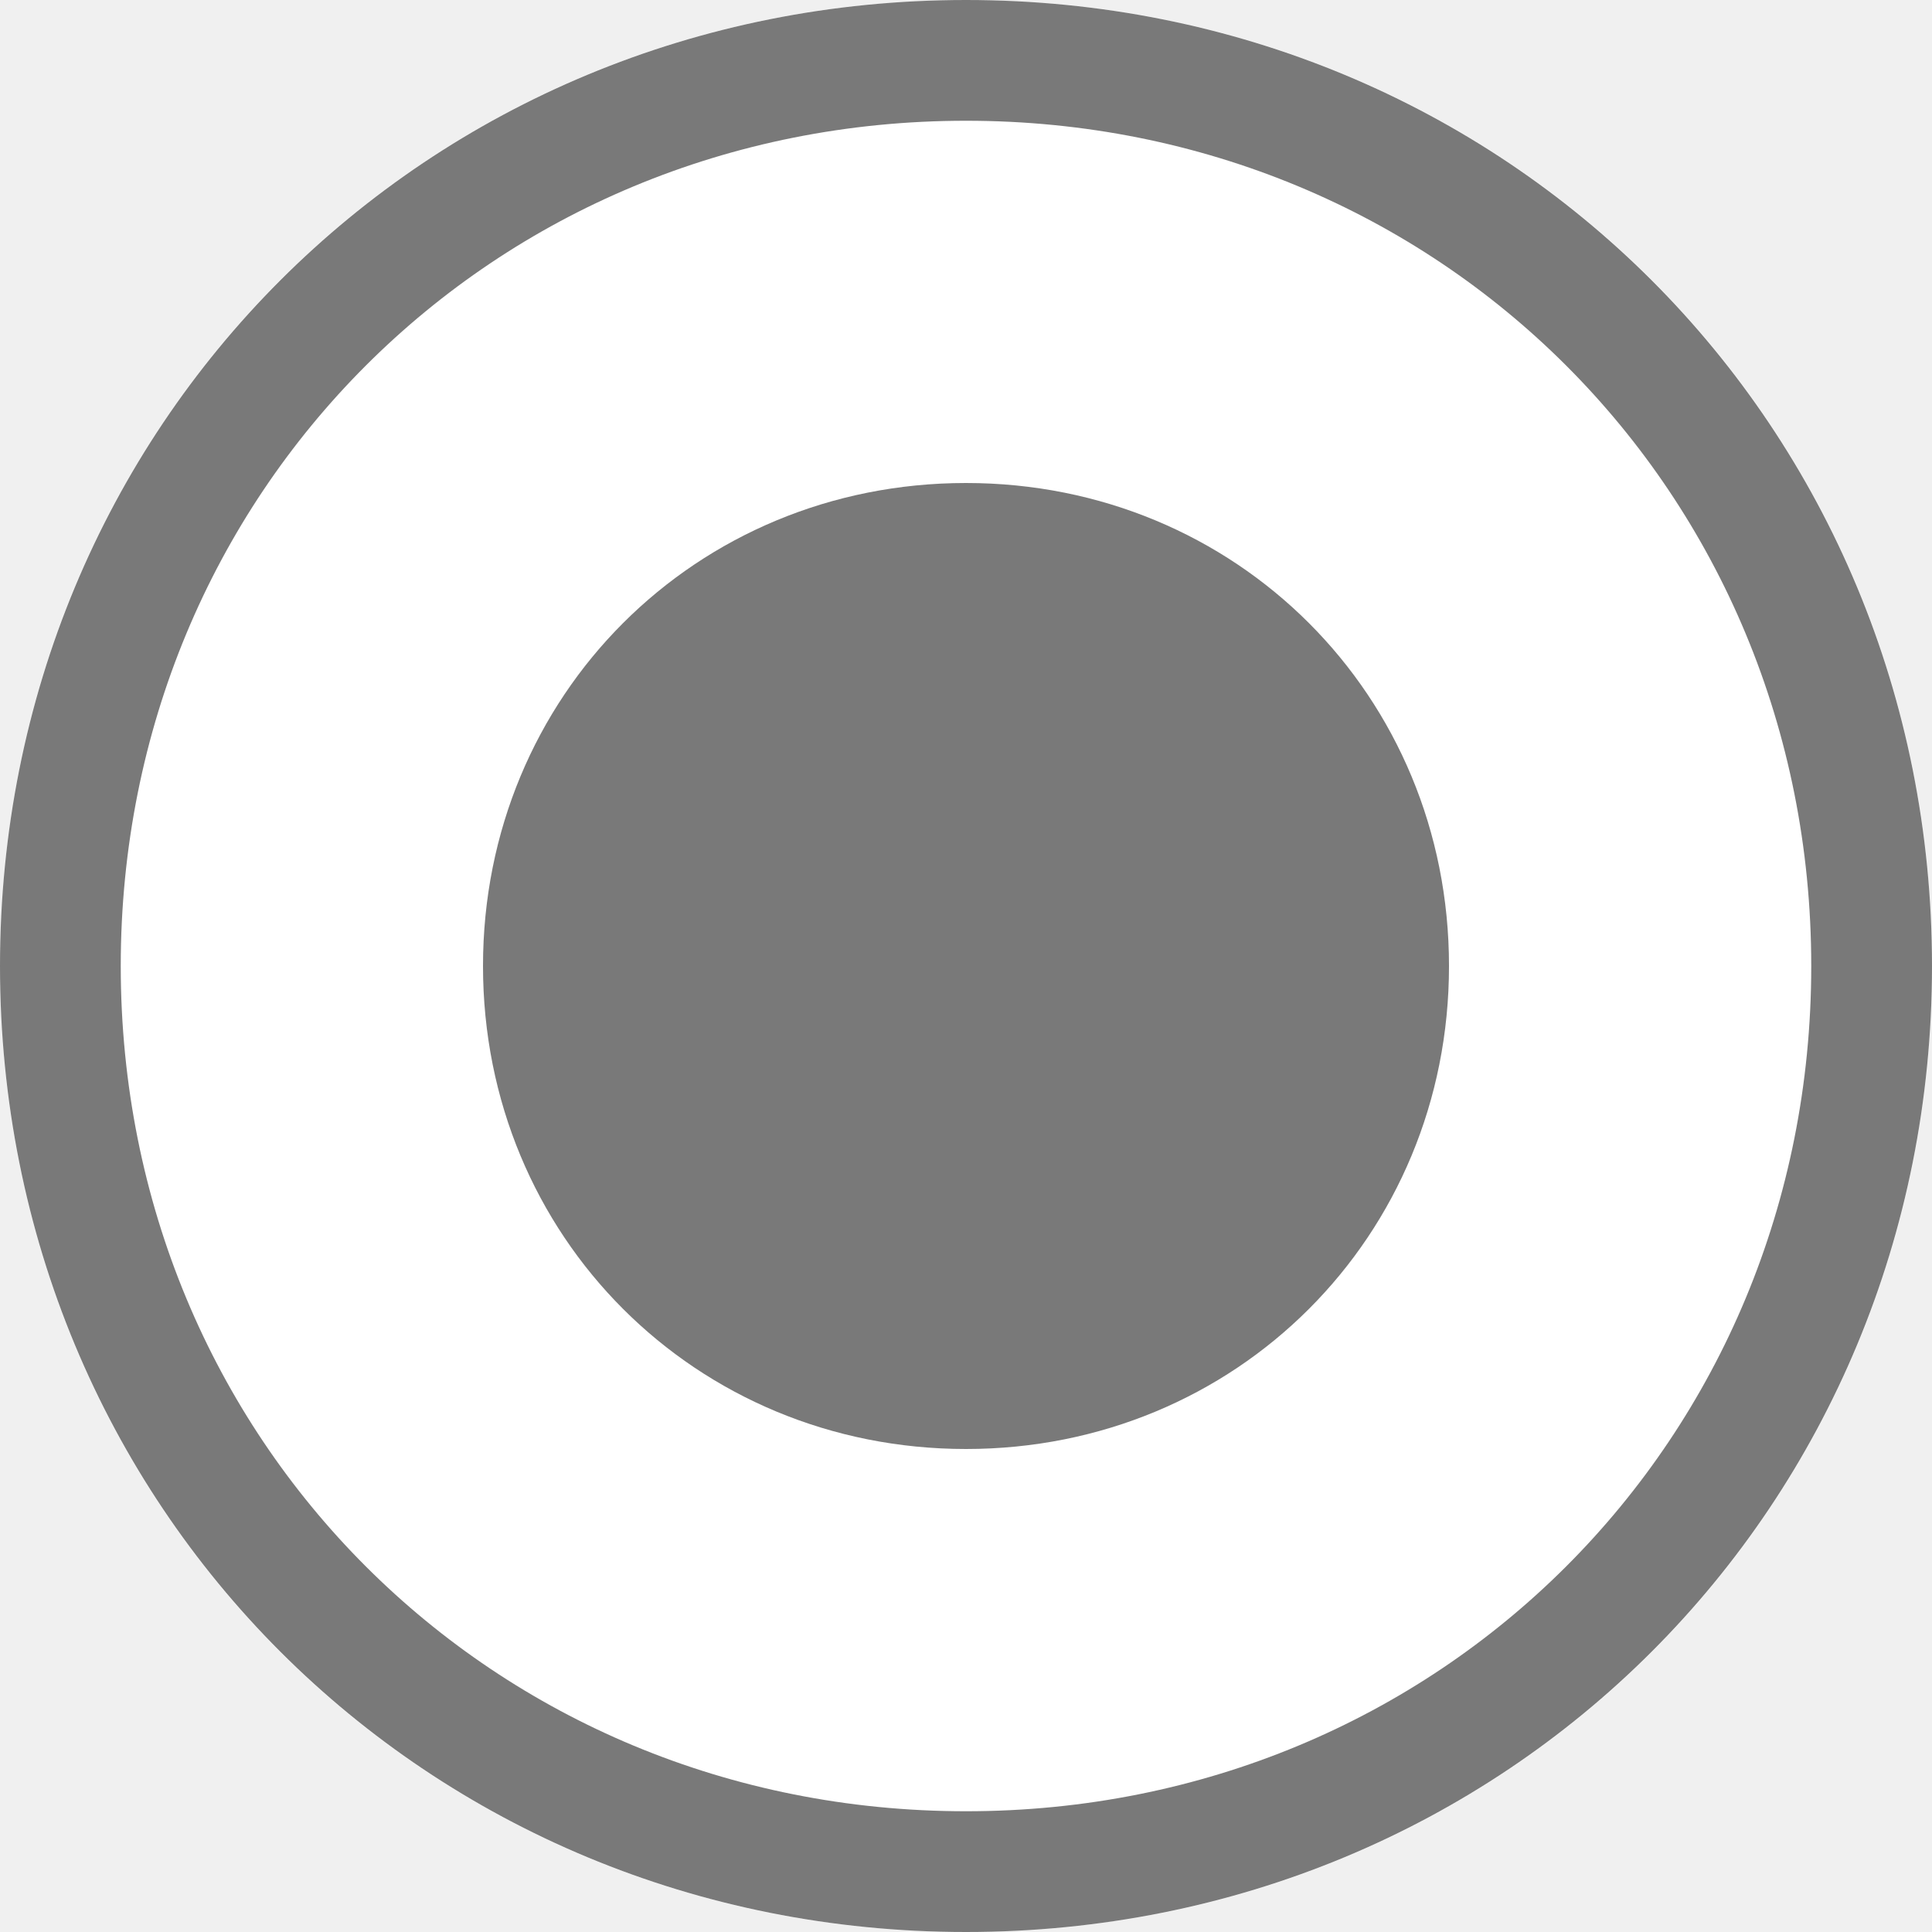
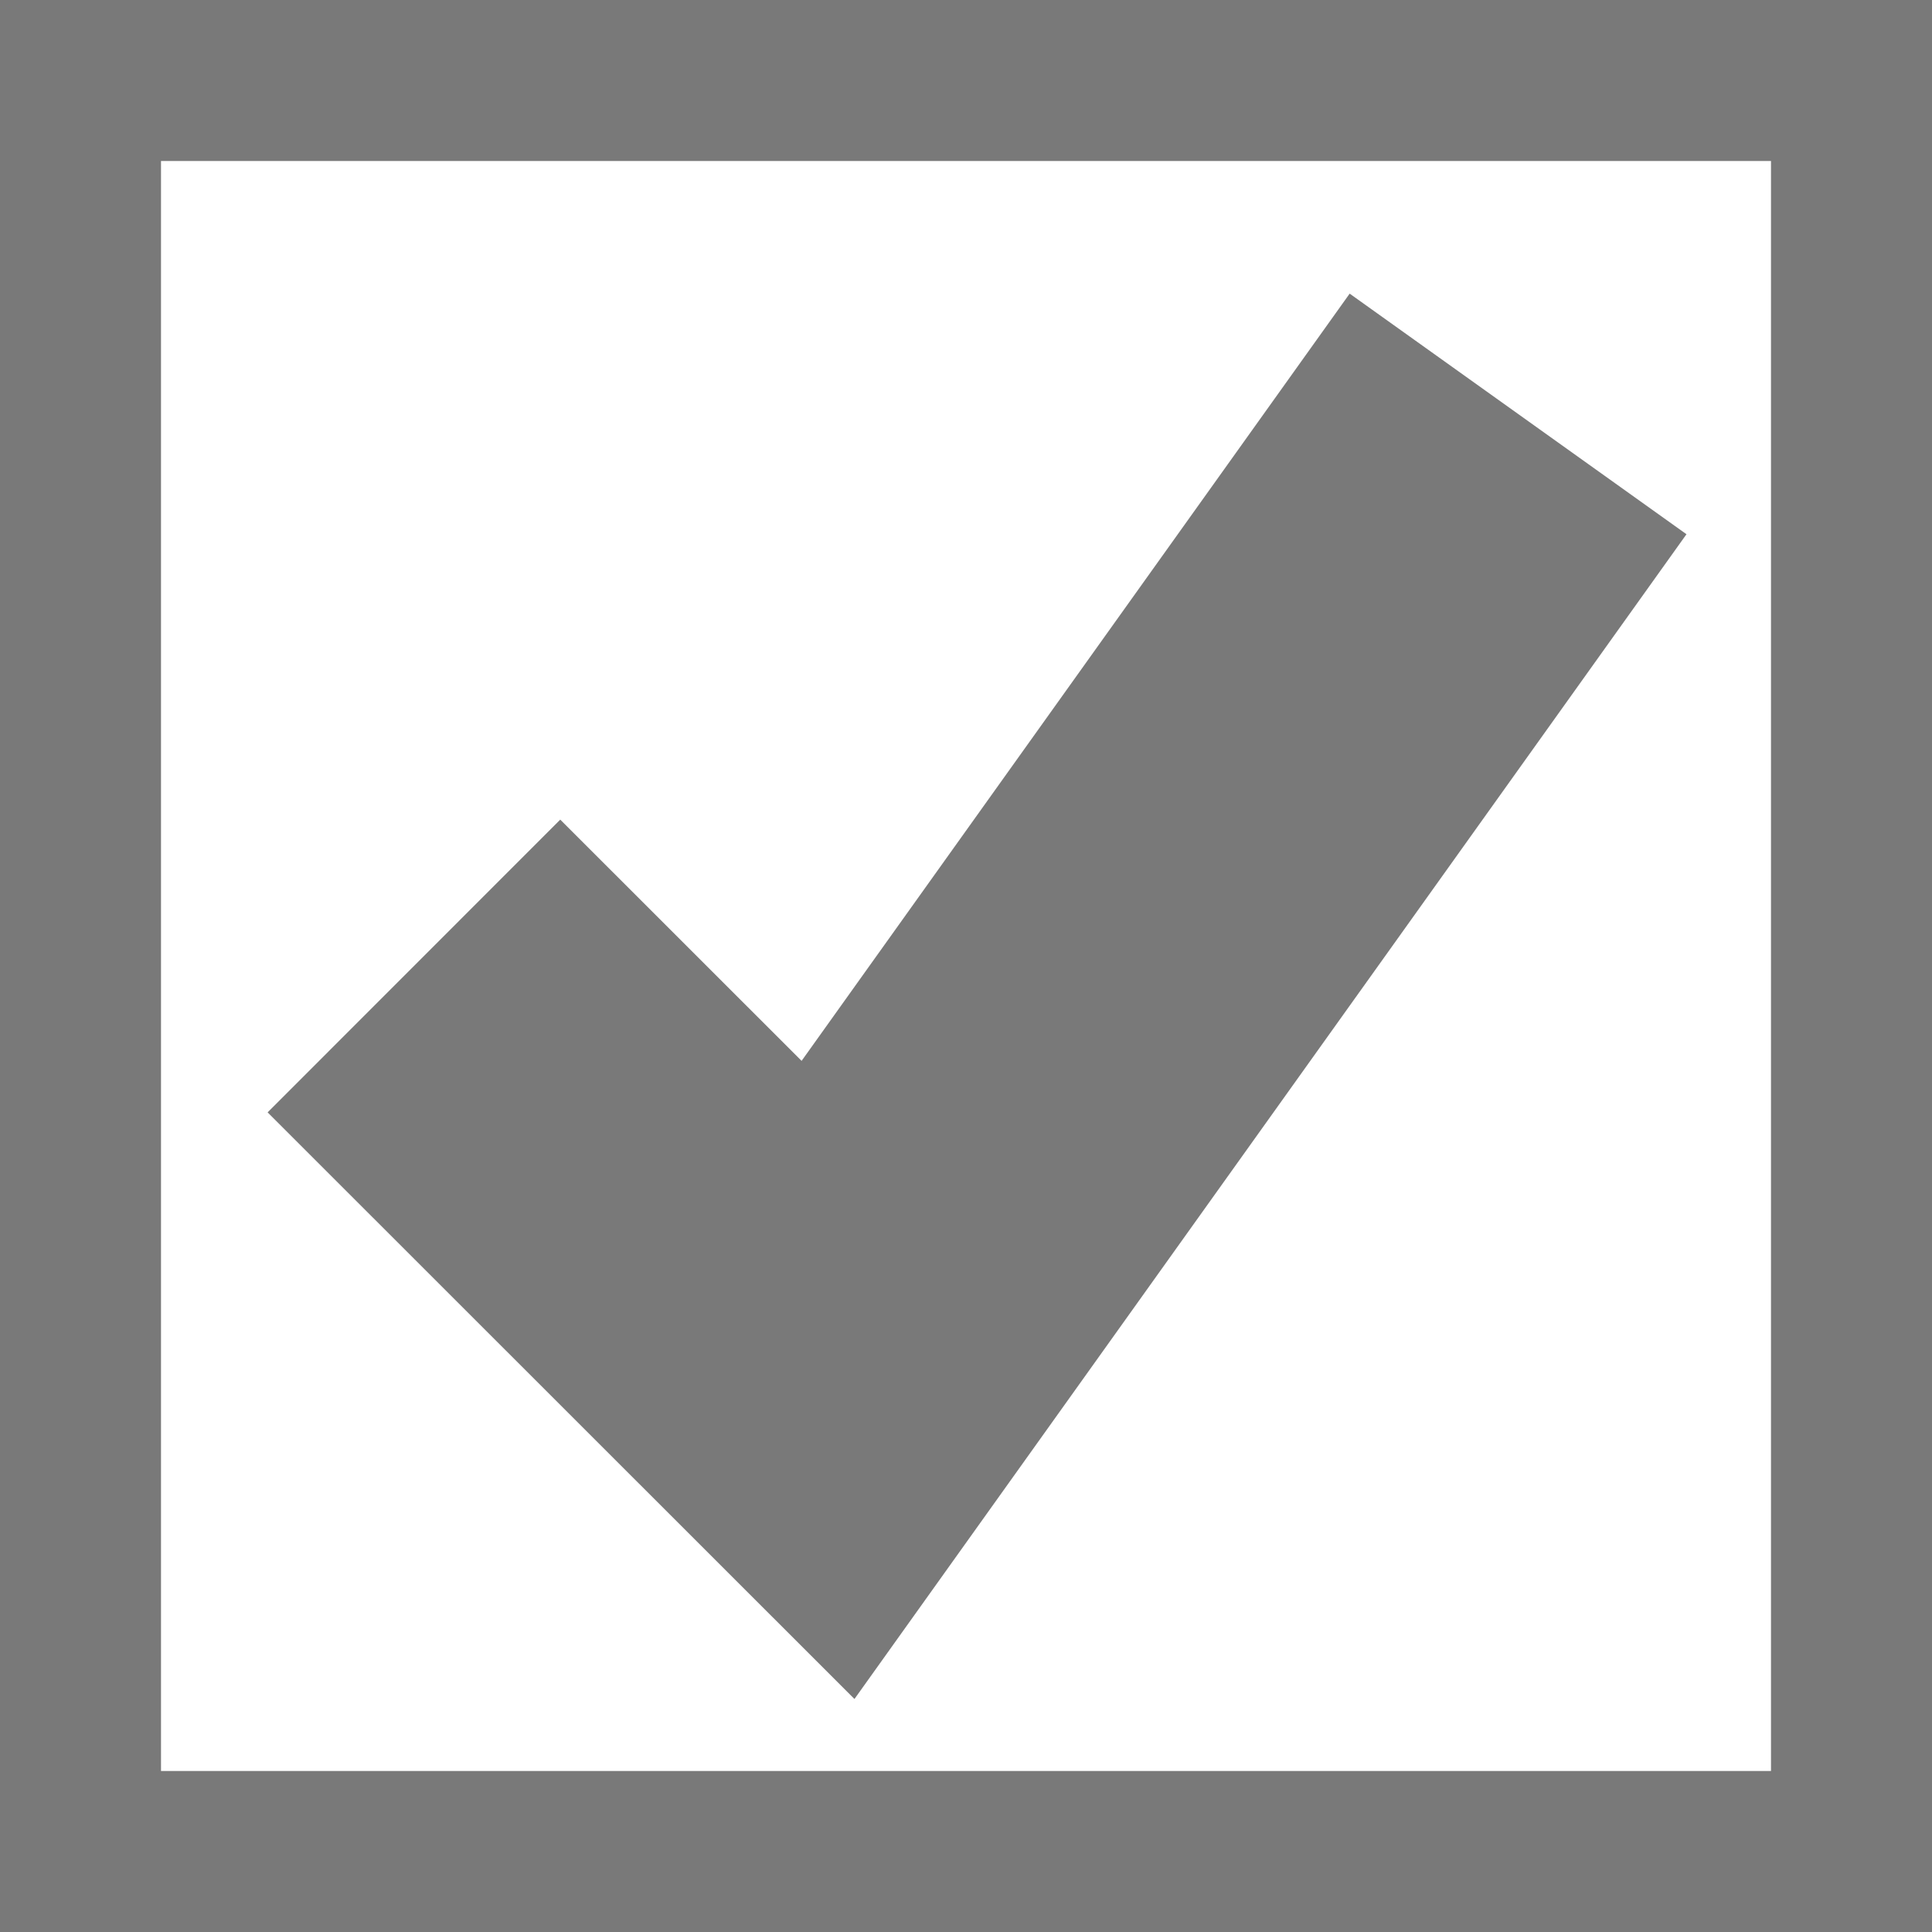
- <svg xmlns="http://www.w3.org/2000/svg" version="1.1" width="16px" height="16px" viewBox="153 225  16 16">
-   <path d="M 161 225  C 165.48 225  169 228.52  169 233  C 169 237.48  165.48 241  161 241  C 156.52 241  153 237.48  153 233  C 153 228.52  156.52 225  161 225  Z " fill-rule="nonzero" fill="#ffffff" stroke="none" />
-   <path d="M 161 225.5  C 165.2 225.5  168.5 228.8  168.5 233  C 168.5 237.2  165.2 240.5  161 240.5  C 156.8 240.5  153.5 237.2  153.5 233  C 153.5 228.8  156.8 225.5  161 225.5  Z " stroke-width="1" stroke="#797979" fill="none" />
-   <path d="M 161 237  C 158.76 237  157 235.24  157 233  C 157 230.76  158.76 229  161 229  C 163.24 229  165 230.76  165 233  C 165 235.24  163.24 237  161 237  " fill-rule="nonzero" fill="#797979" stroke="none" />
+ <svg xmlns="http://www.w3.org/2000/svg" version="1.1" width="12px" height="12px" viewBox="898 386  12 12">
+   <path d="M 898.5 386.5  L 909.5 386.5  L 909.5 397.5  L 898.5 397.5  L 898.5 386.5  Z " fill-rule="nonzero" fill="#ffffff" stroke="none" />
+   <path d="M 898.5 386.5  L 909.5 386.5  L 909.5 397.5  L 898.5 397.5  L 898.5 386.5  Z " stroke-width="1" stroke="#797979" fill="none" />
+   <path d="M 900.571 392  L 903.143 394.571  L 907.429 388.571  " stroke-width="2.571" stroke="#797979" fill="none" />
</svg>
